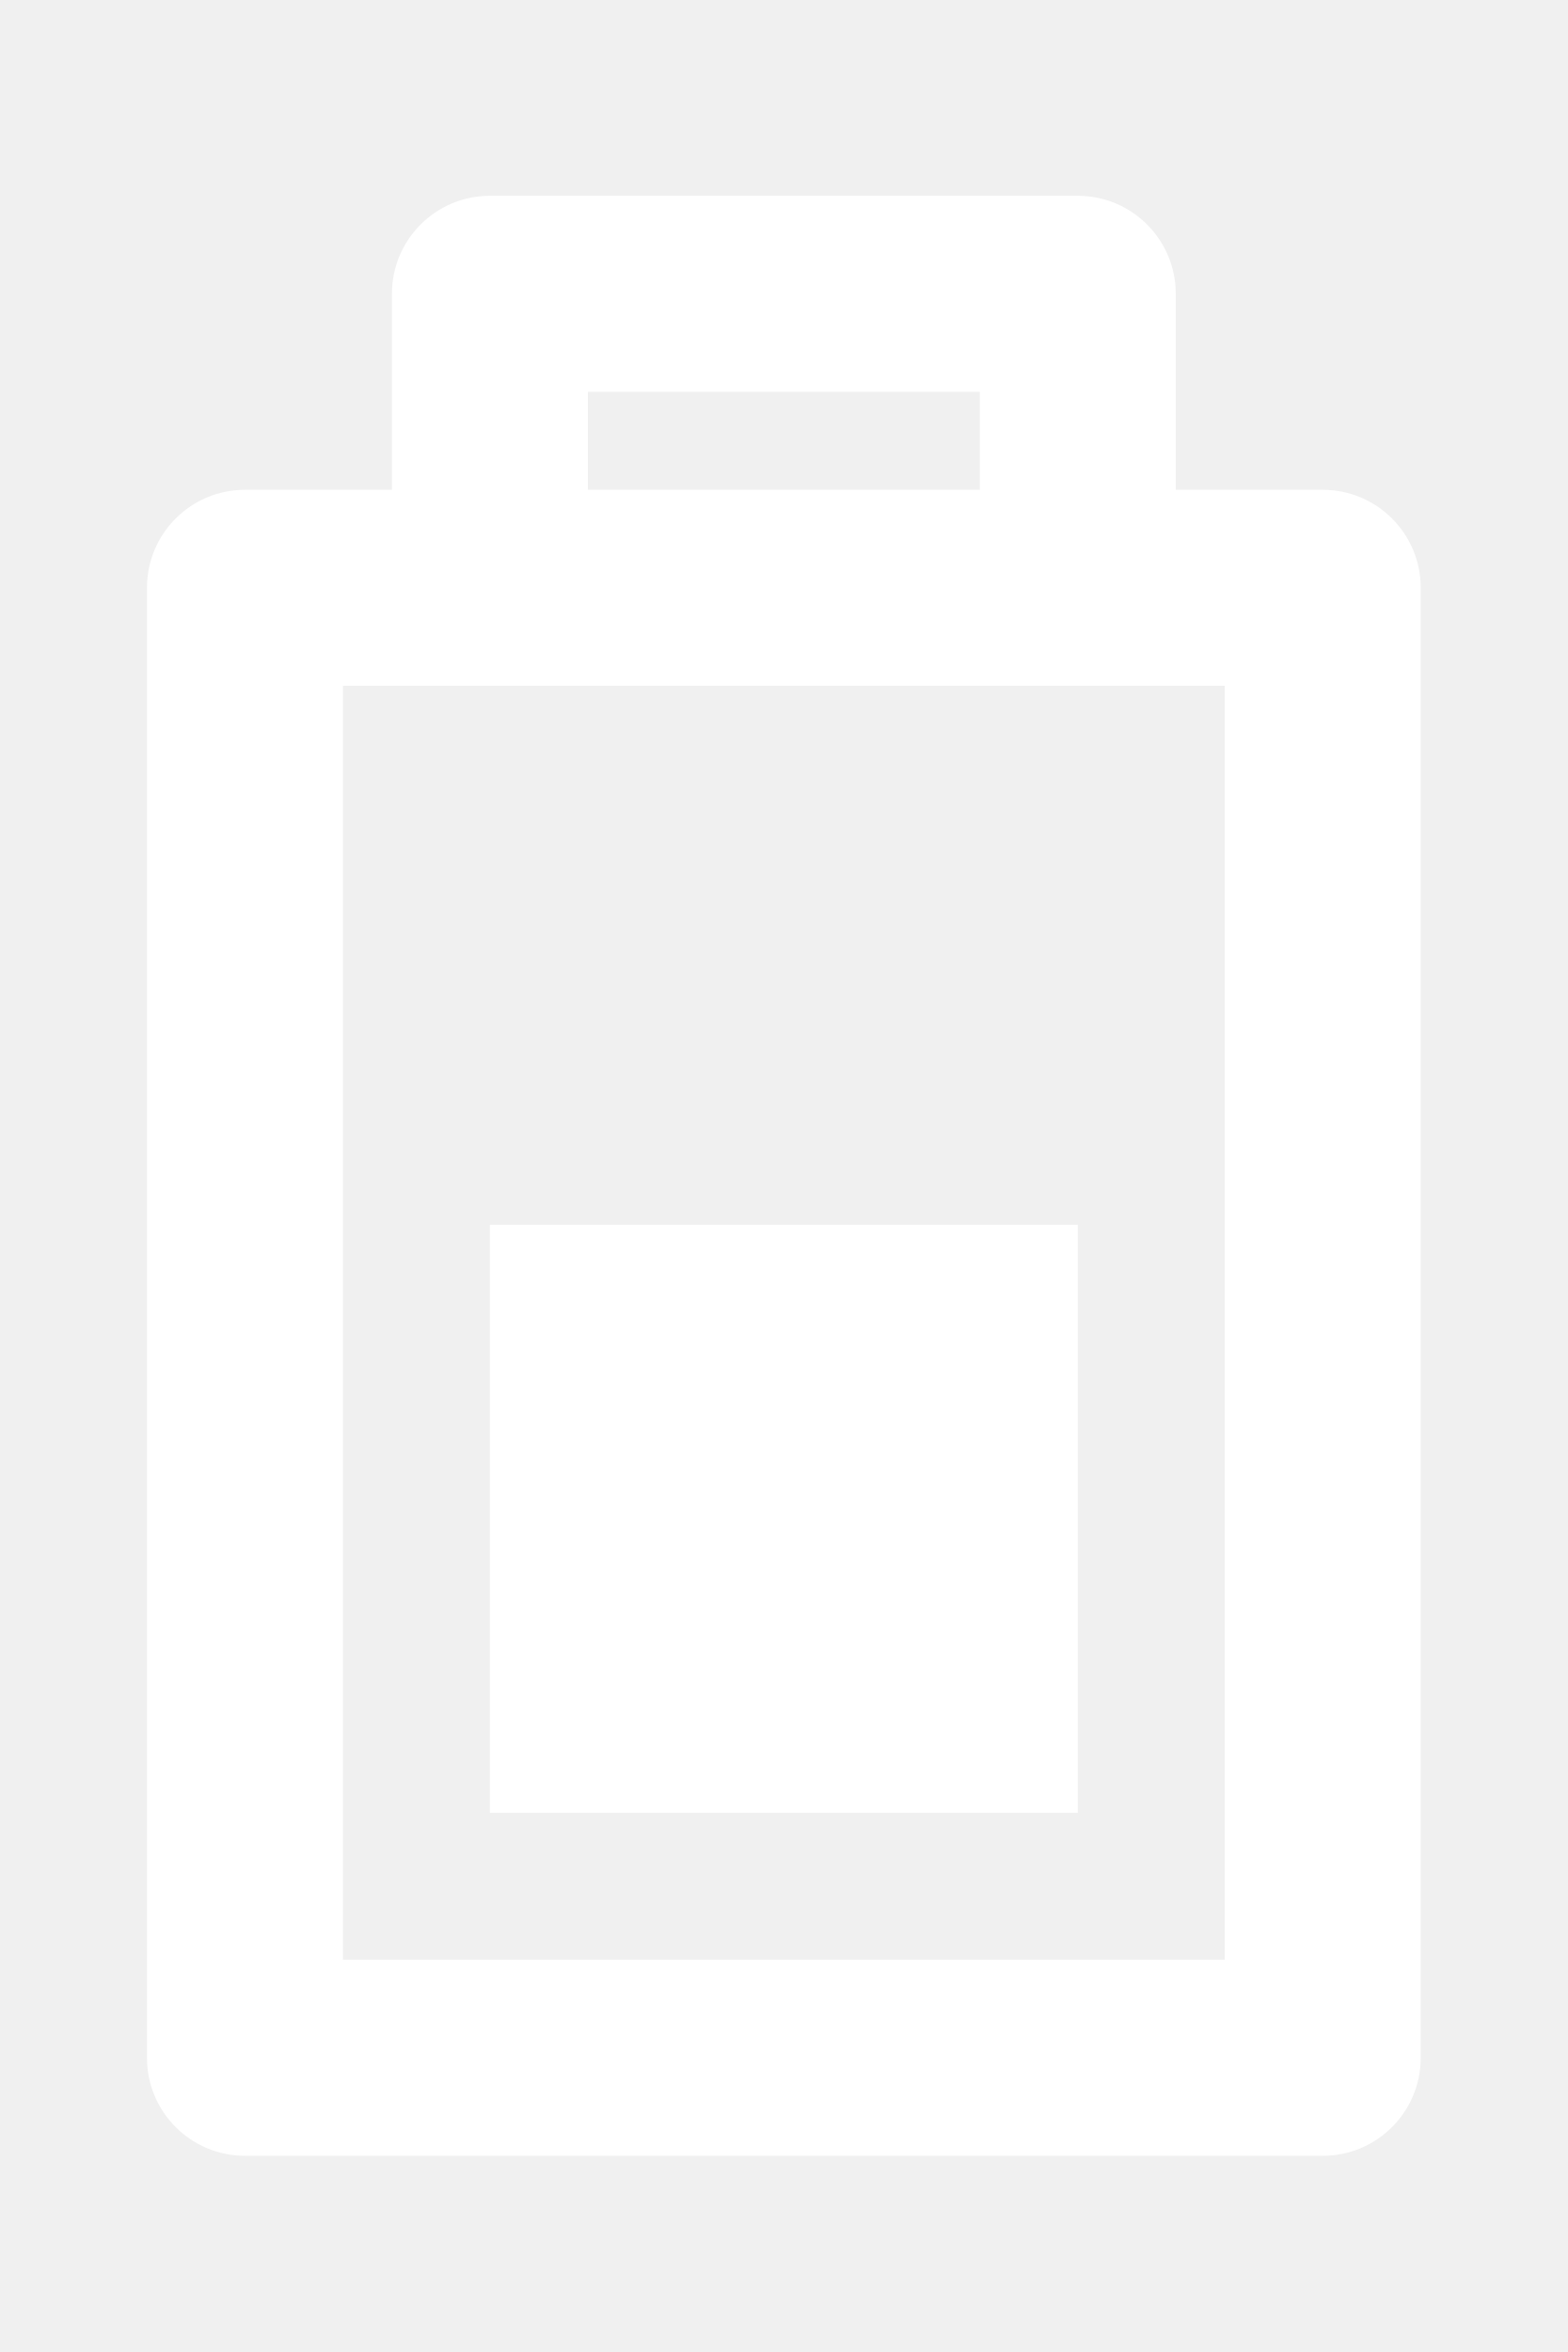
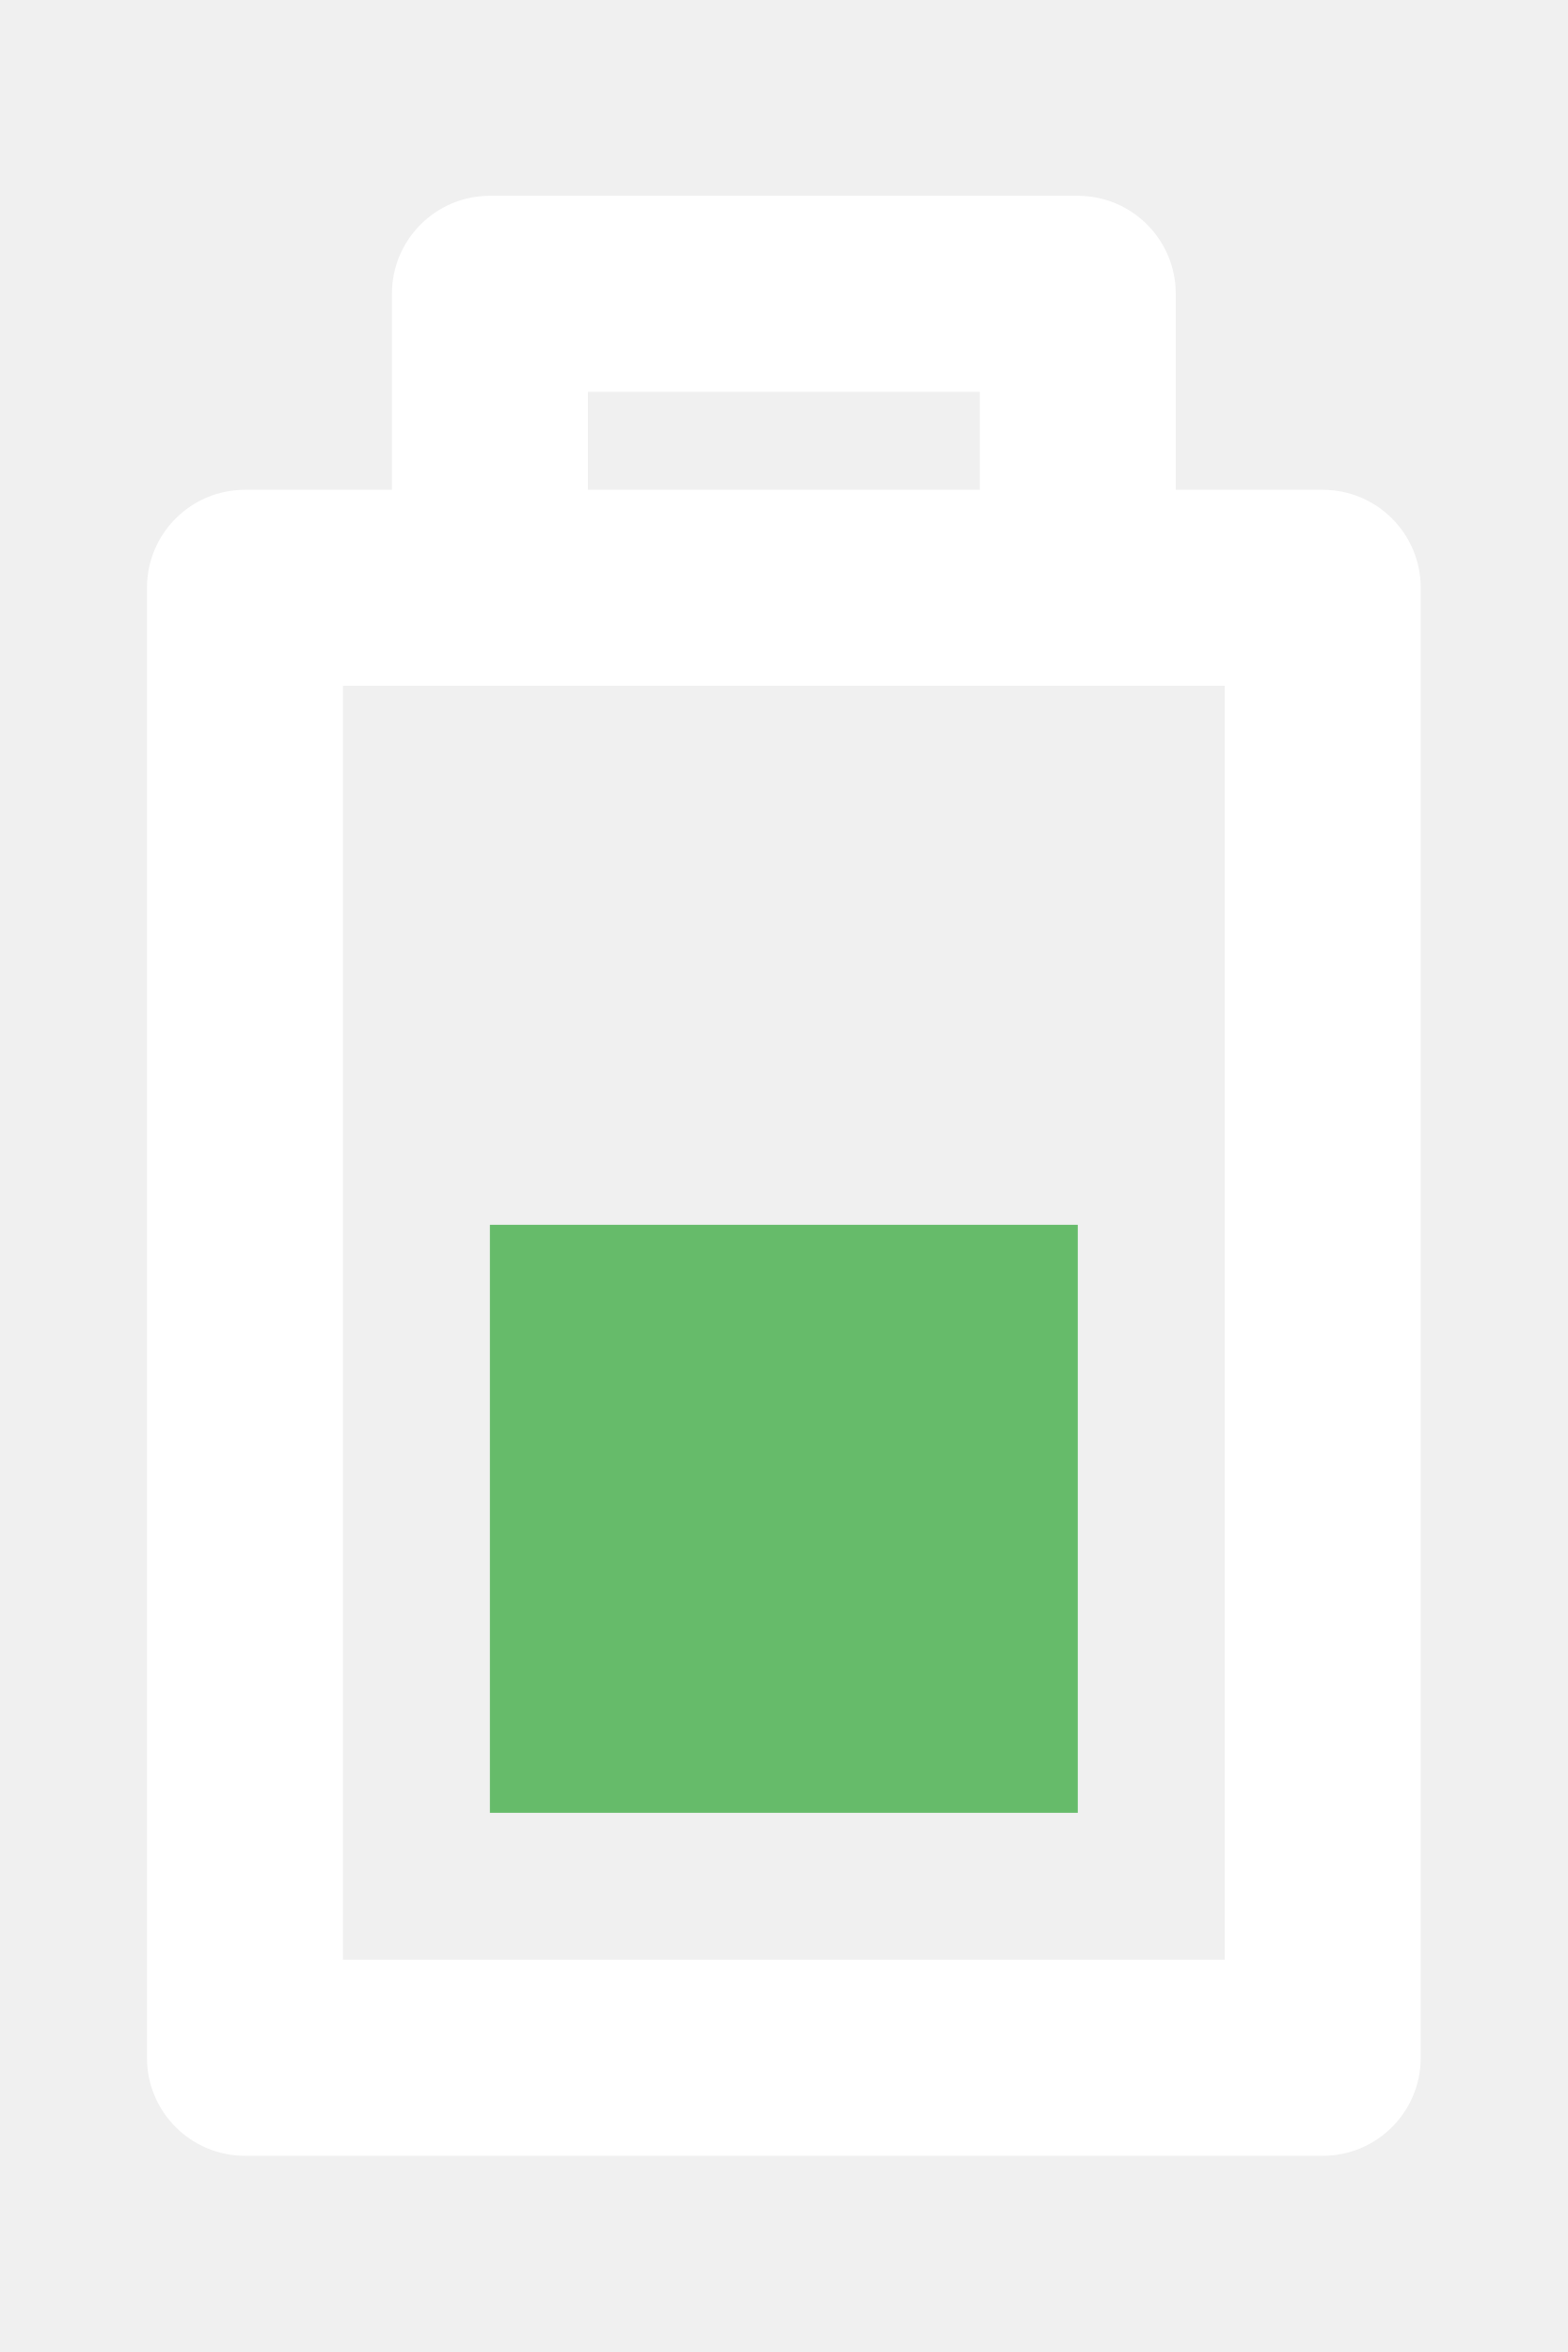
<svg xmlns="http://www.w3.org/2000/svg" viewBox="0 0 32 48" version="1.1" id="svg3" width="32" height="48">
  <defs id="defs3" />
  <style id="style1" />
  <g id="Your_Icons">
    <path fill="#ffffff" d="m 27,9.996 h -3 v -4 a 2,2 0 0 0 -2,-2 H 10 a 2,2 0 0 0 -2,2 v 4 H 5 a 2,2 0 0 0 -2,2 v 30 a 2,2 0 0 0 2,2 h 22 a 2,2 0 0 0 2,-2 v -30 a 2,2 0 0 0 -2,-2 z m -15,-2 h 8 v 2 h -8 z m 13,32 H 7 v -26 h 18 z" id="path2" />
-     <path fill="#ffffff" d="M 22,36.996 H 10 v -12 h 12 z" id="path3" />
+     <path fill="#ffffff" d="M 22,36.996 H 10 v -12 h 12 z" id="path3" style="fill:#66bb6a;fill-opacity:1" />
  </g>
</svg>
